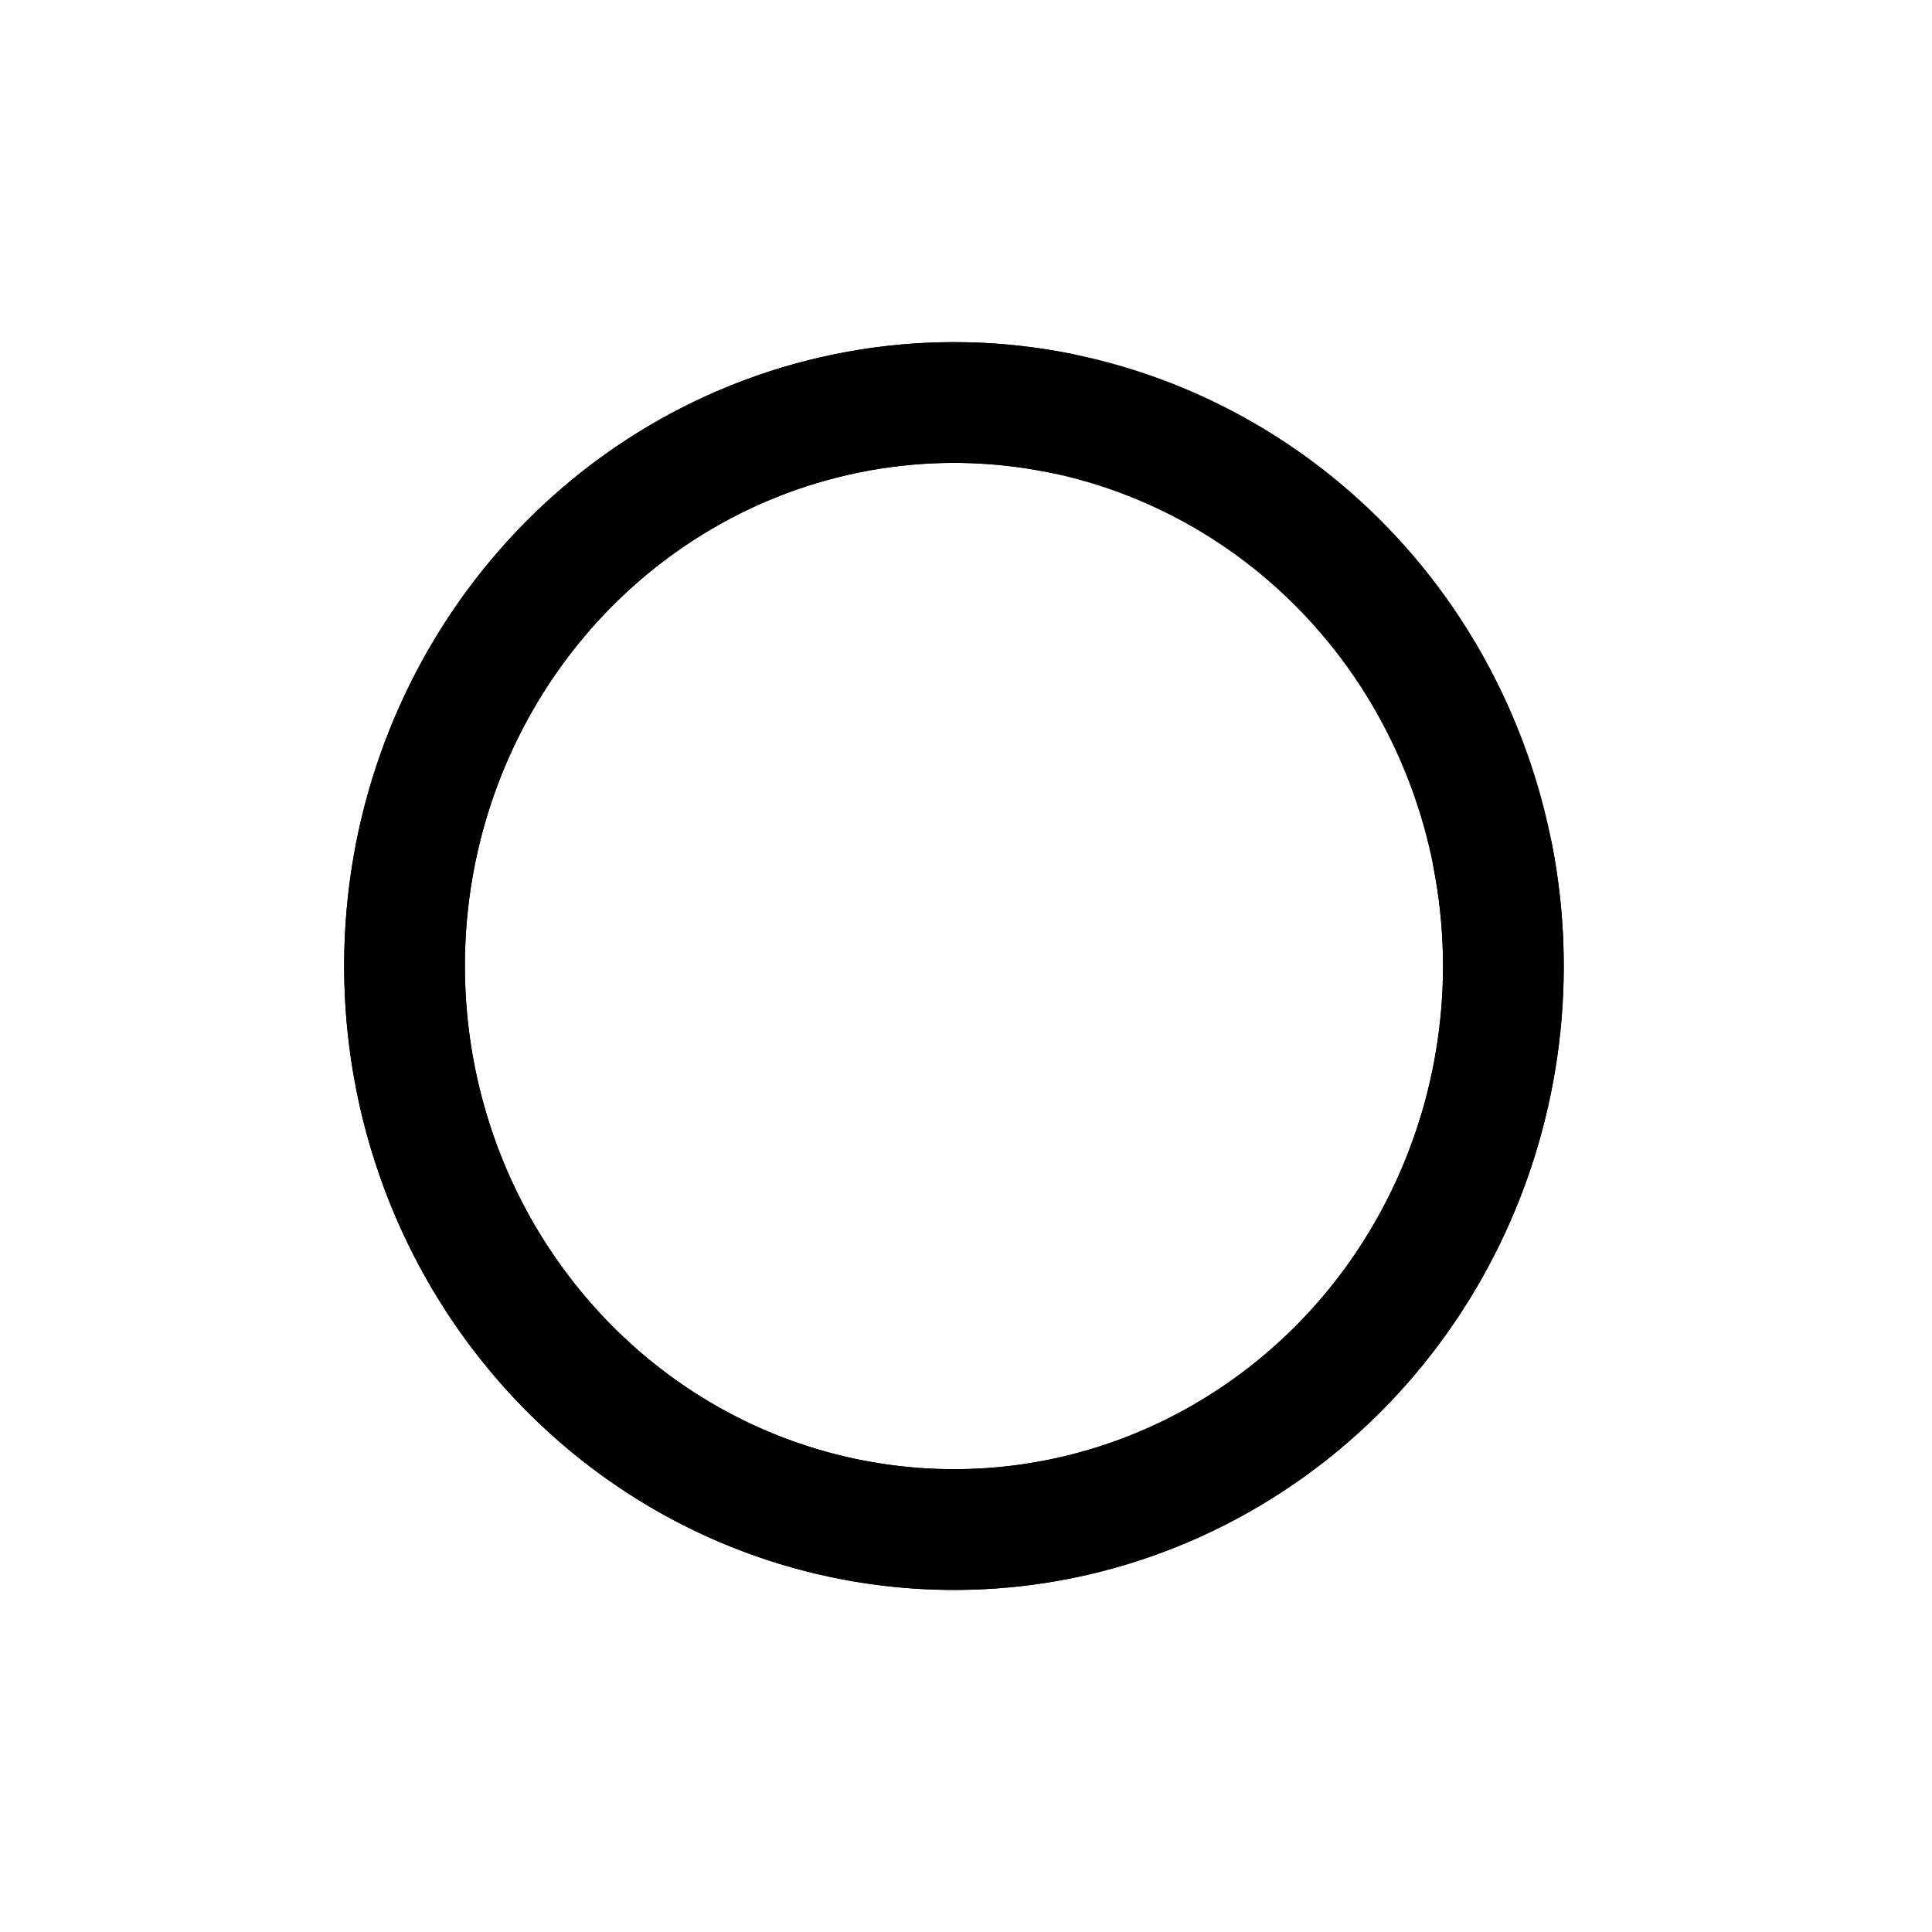
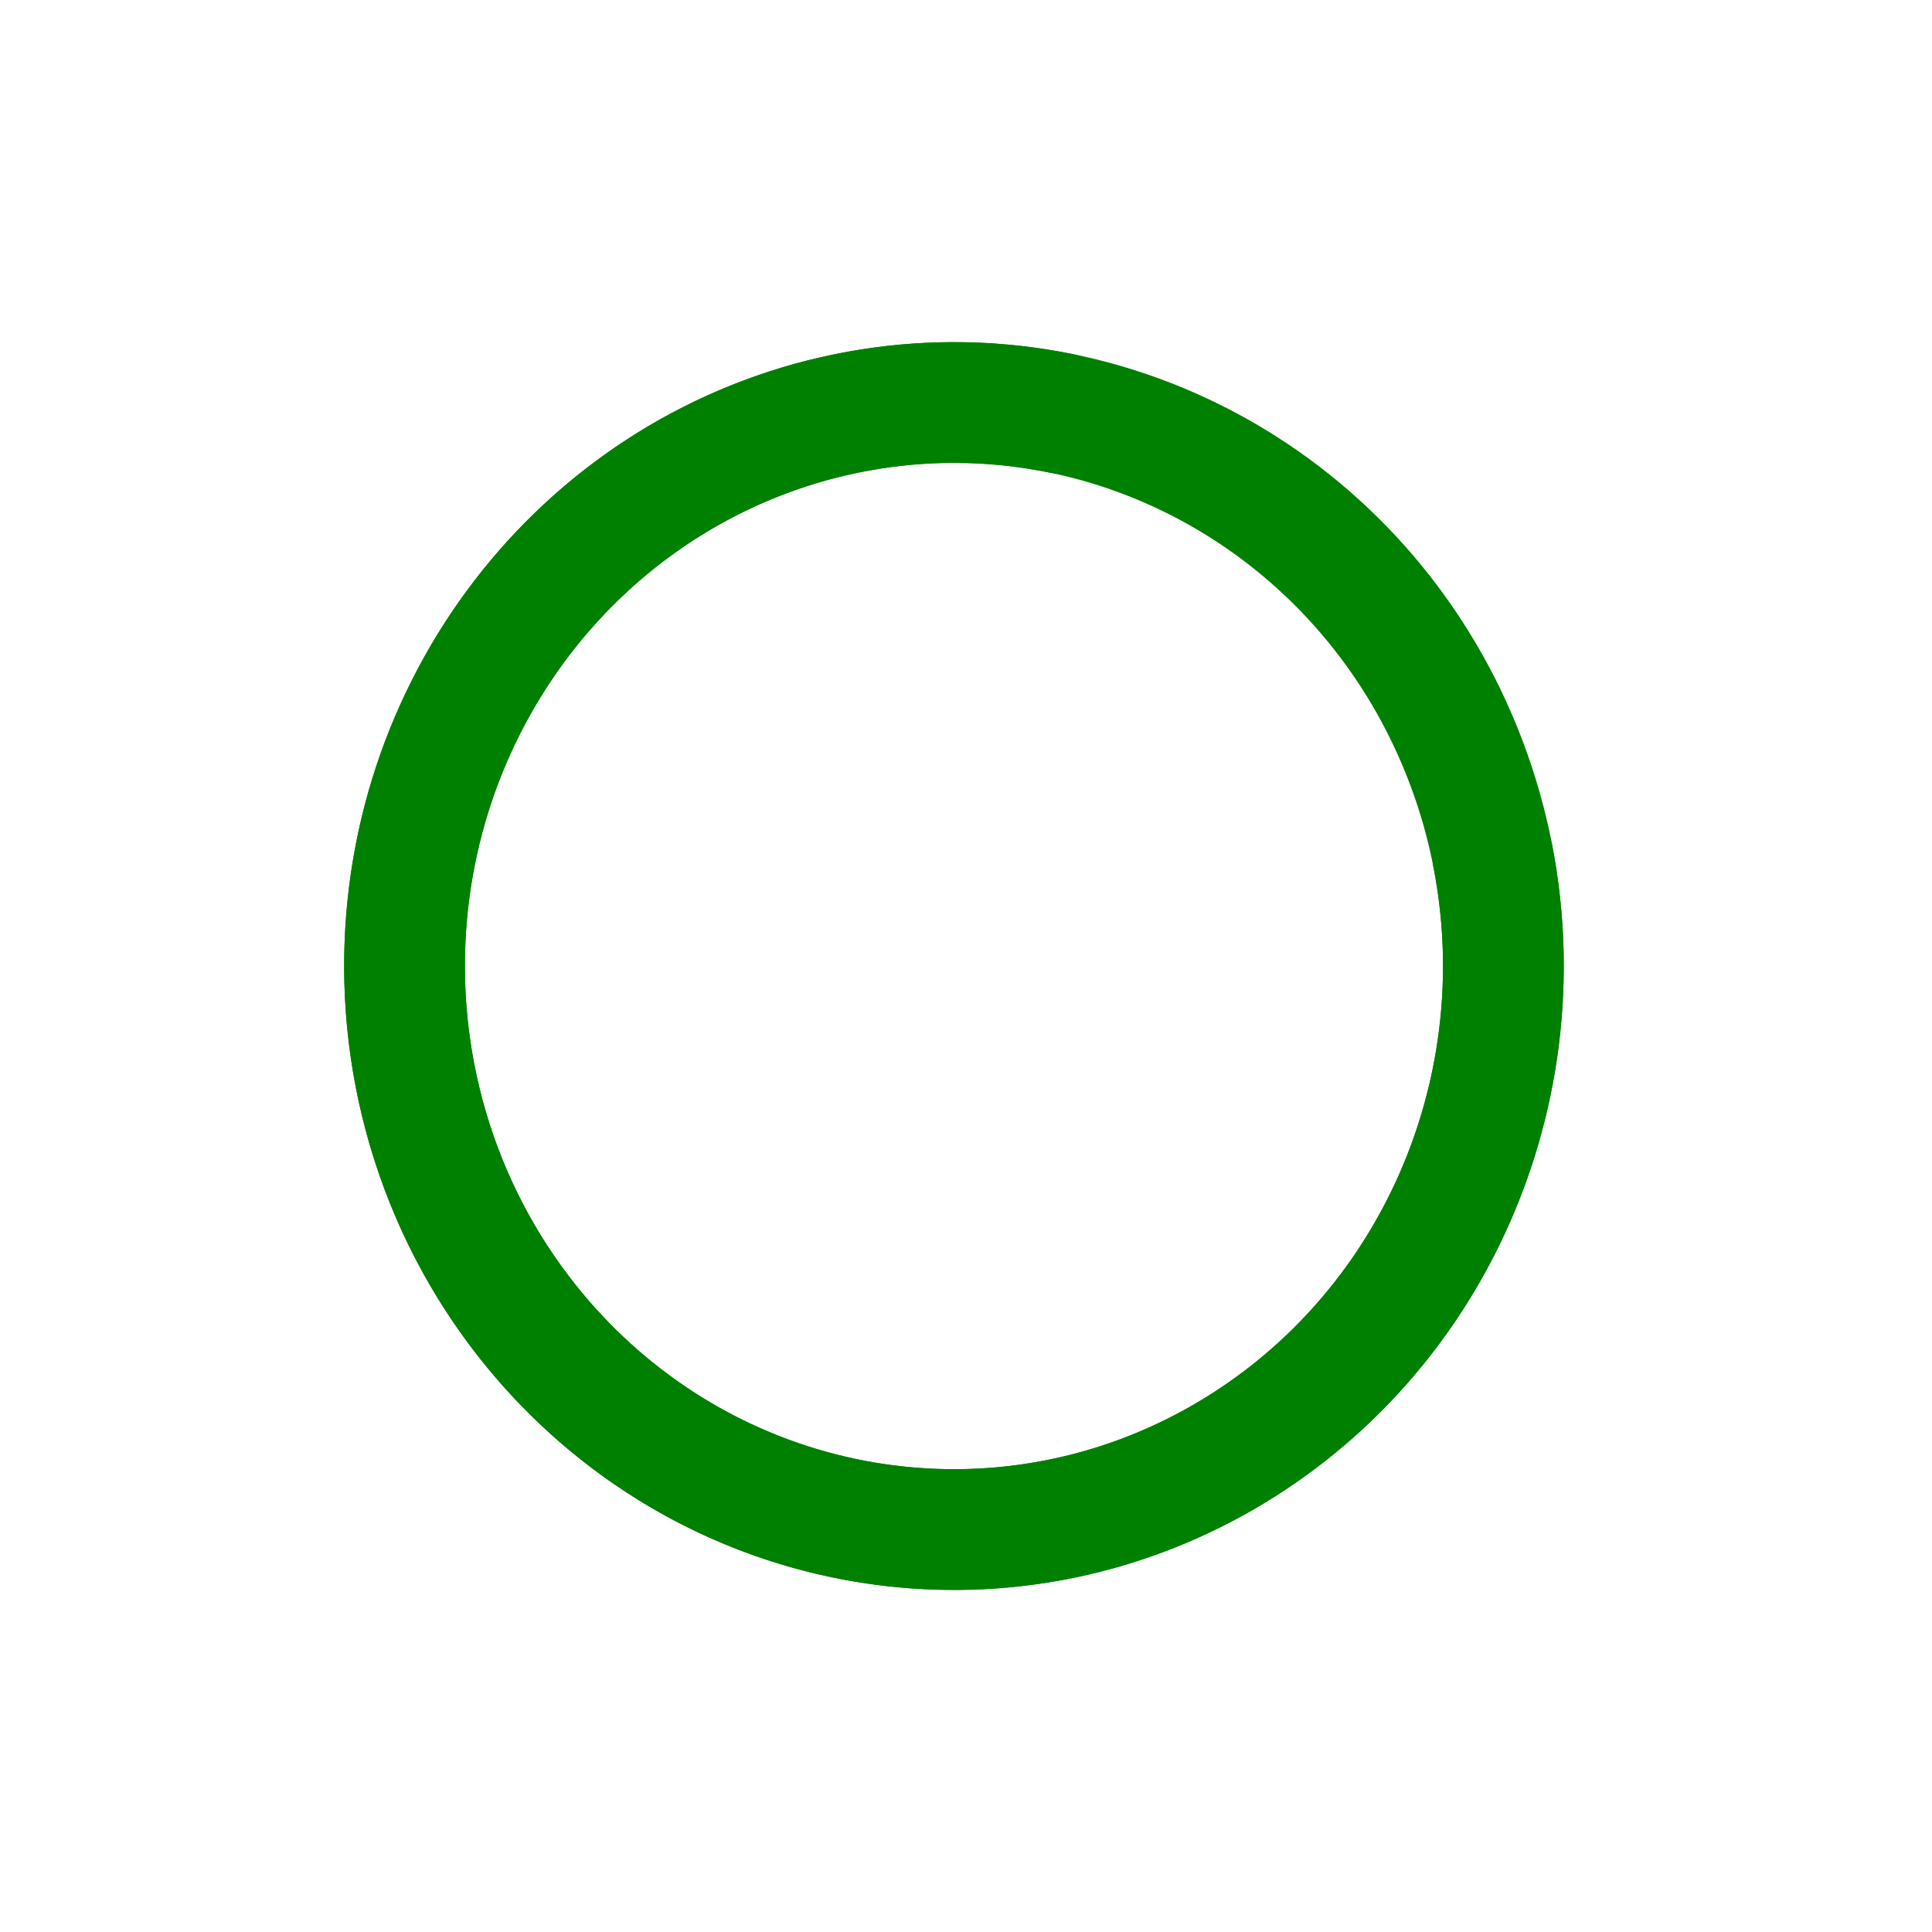
- <svg xmlns="http://www.w3.org/2000/svg" width="800px" height="800px" viewBox="0 0 24 24" fill="none">
-   <path fill-rule="evenodd" clip-rule="evenodd" d="M5.025 12C5.025 8.661 7.325 5.786 10.519 5.135C13.713 4.484 16.91 6.237 18.156 9.322C19.401 12.408 18.349 15.966 15.642 17.821C12.934 19.676 9.326 19.312 7.024 16.95C5.744 15.637 5.025 13.857 5.025 12Z" stroke="#000000" stroke-width="1.5" stroke-linecap="round" stroke-linejoin="round" />
-   <path d="M13.182 5.135C10.233 4.534 7.248 5.982 5.831 8.701C4.414 11.42 4.899 14.77 7.024 16.951C9.15 19.131 12.416 19.628 15.068 18.174C17.719 16.721 19.131 13.659 18.544 10.635" stroke="#000000" stroke-width="1.5" stroke-linecap="round" stroke-linejoin="round" />
+ <svg xmlns="http://www.w3.org/2000/svg" viewBox="0 0 24 24" fill="none">
+   <path fill-rule="evenodd" clip-rule="evenodd" d="M5.025 12C5.025 8.661 7.325 5.786 10.519 5.135C13.713 4.484 16.91 6.237 18.156 9.322C19.401 12.408 18.349 15.966 15.642 17.821C12.934 19.676 9.326 19.312 7.024 16.95C5.744 15.637 5.025 13.857 5.025 12Z" stroke="green" stroke-width="1.5" stroke-linecap="round" stroke-linejoin="round" />
+   <path d="M13.182 5.135C10.233 4.534 7.248 5.982 5.831 8.701C4.414 11.42 4.899 14.77 7.024 16.951C9.15 19.131 12.416 19.628 15.068 18.174C17.719 16.721 19.131 13.659 18.544 10.635" stroke="green" stroke-width="1.5" stroke-linecap="round" stroke-linejoin="round" />
</svg>
